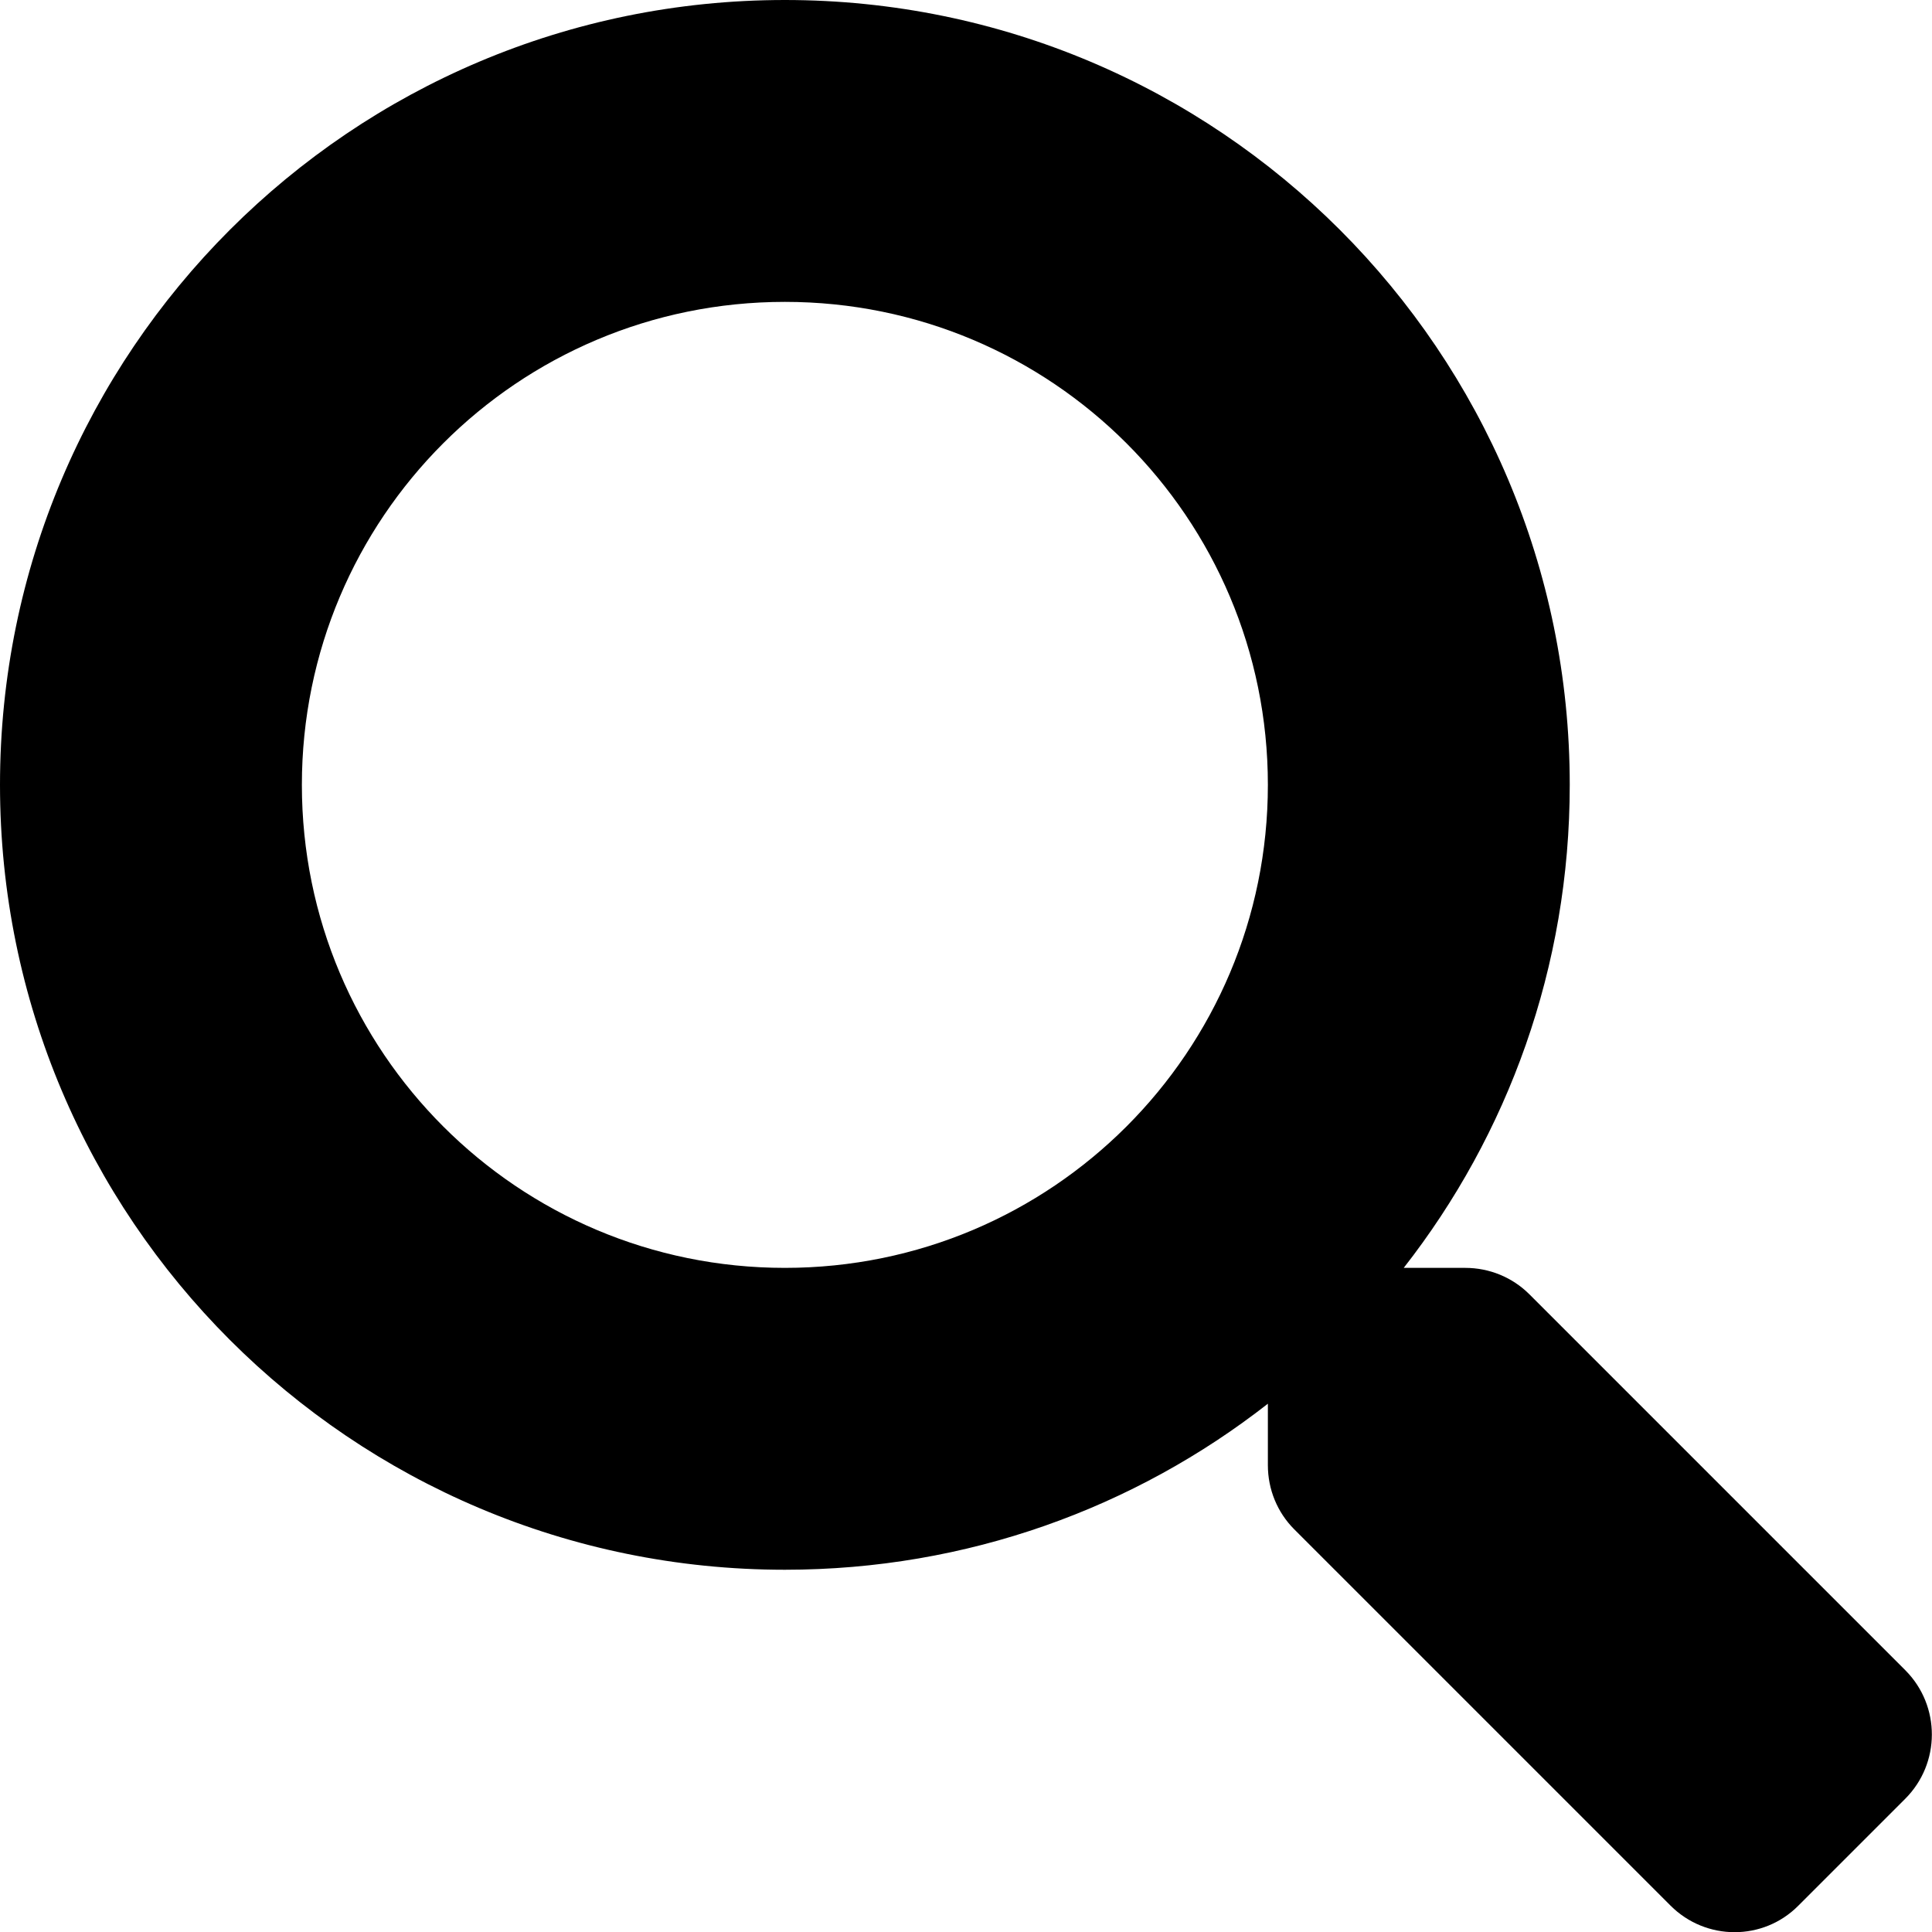
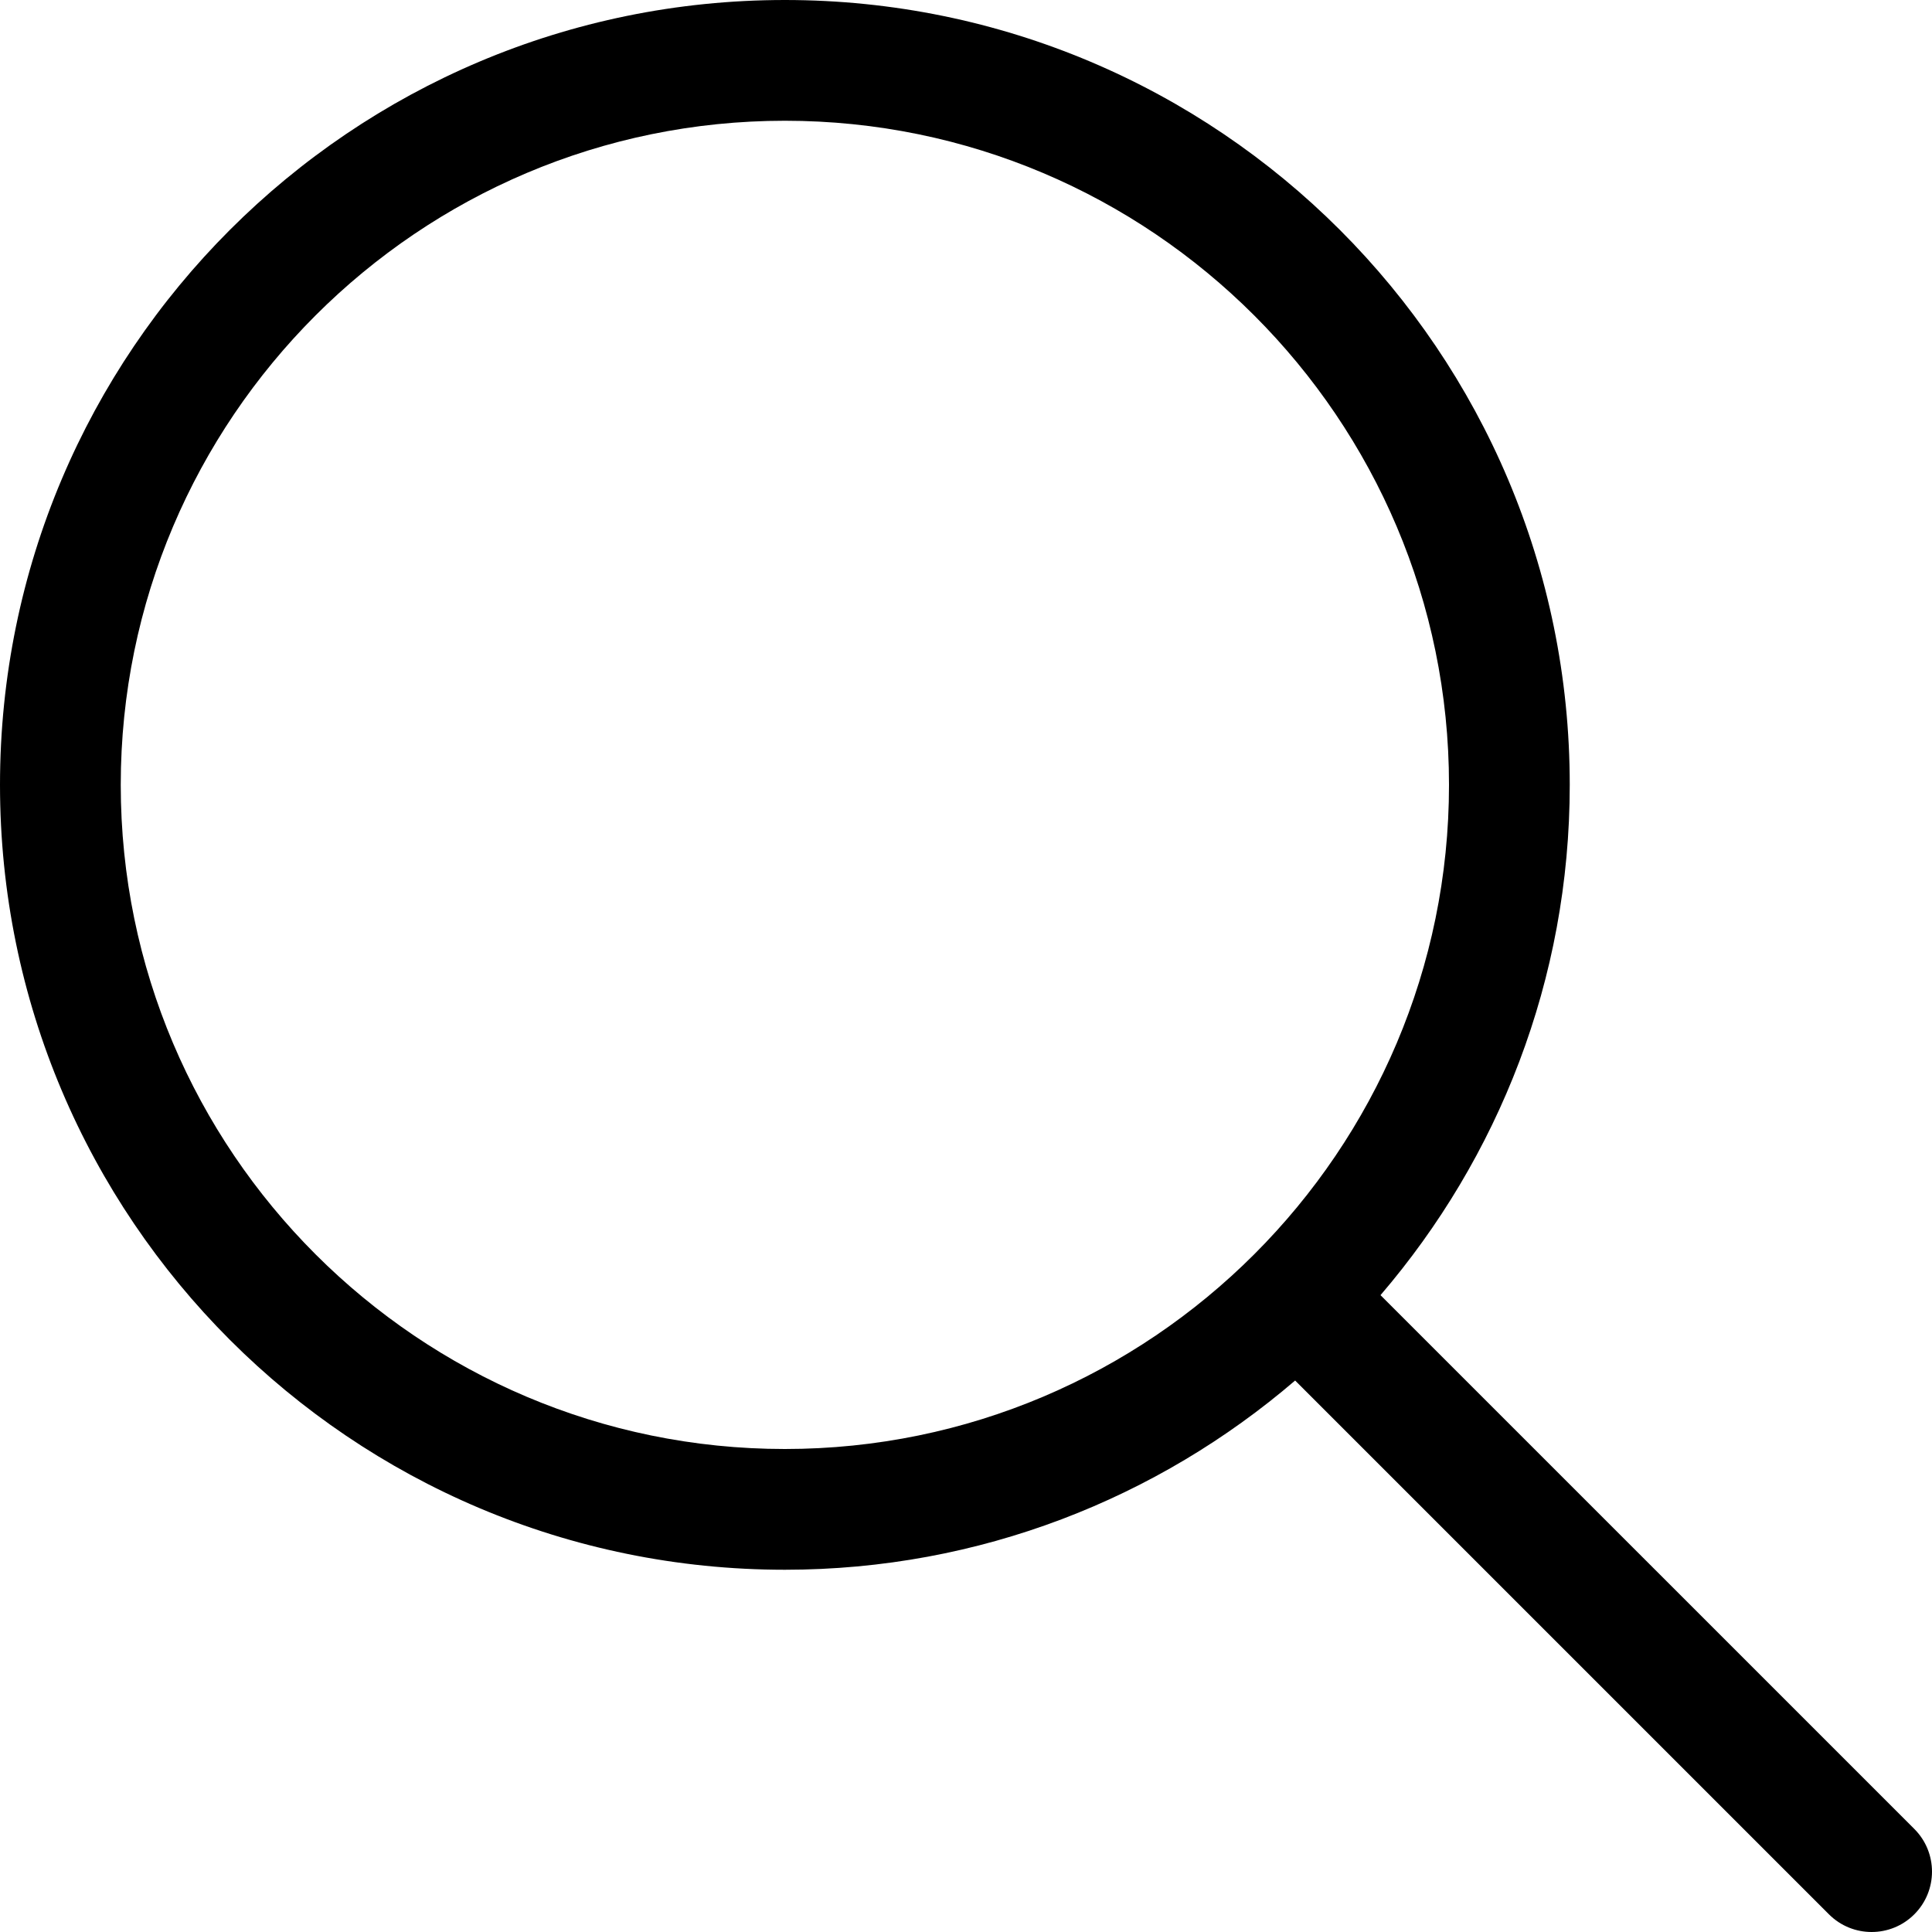
- <svg xmlns="http://www.w3.org/2000/svg" height="1em" viewBox="0 0 512 512">
-   <path d="M505 442.7L405.3 343c-4.5-4.5-10.6-7-17-7H372c27.6-35.3 44-79.7 44-128C416 93.1 322.9 0 208 0S0 93.1 0 208s93.1 208 208 208c48.3 0 92.7-16.4 128-44v16.3c0 6.4 2.5 12.5 7 17l99.7 99.7c9.4 9.4 24.6 9.4 33.9 0l28.3-28.3c9.4-9.4 9.4-24.6.1-34zM208 336c-70.7 0-128-57.2-128-128 0-70.7 57.2-128 128-128 70.7 0 128 57.2 128 128 0 70.7-57.2 128-128 128z" />
+ <svg xmlns="http://www.w3.org/2000/svg" viewBox="0 0 512 512">
+   <path d="M507.312 484.688L365.85 343.227C397.041 306.848 416 259.676 416 208C416 93.125 322.875 0 208 0S0 93.125 0 208S93.125 416 208 416C259.676 416 306.848 397.039 343.225 365.852L484.687 507.312C487.812 510.438 491.906 512 496 512S504.188 510.438 507.312 507.312C513.562 501.062 513.562 490.938 507.312 484.688ZM208 384C110.953 384 32 305.047 32 208S110.953 32 208 32S384 110.953 384 208S305.047 384 208 384Z" />
</svg>
